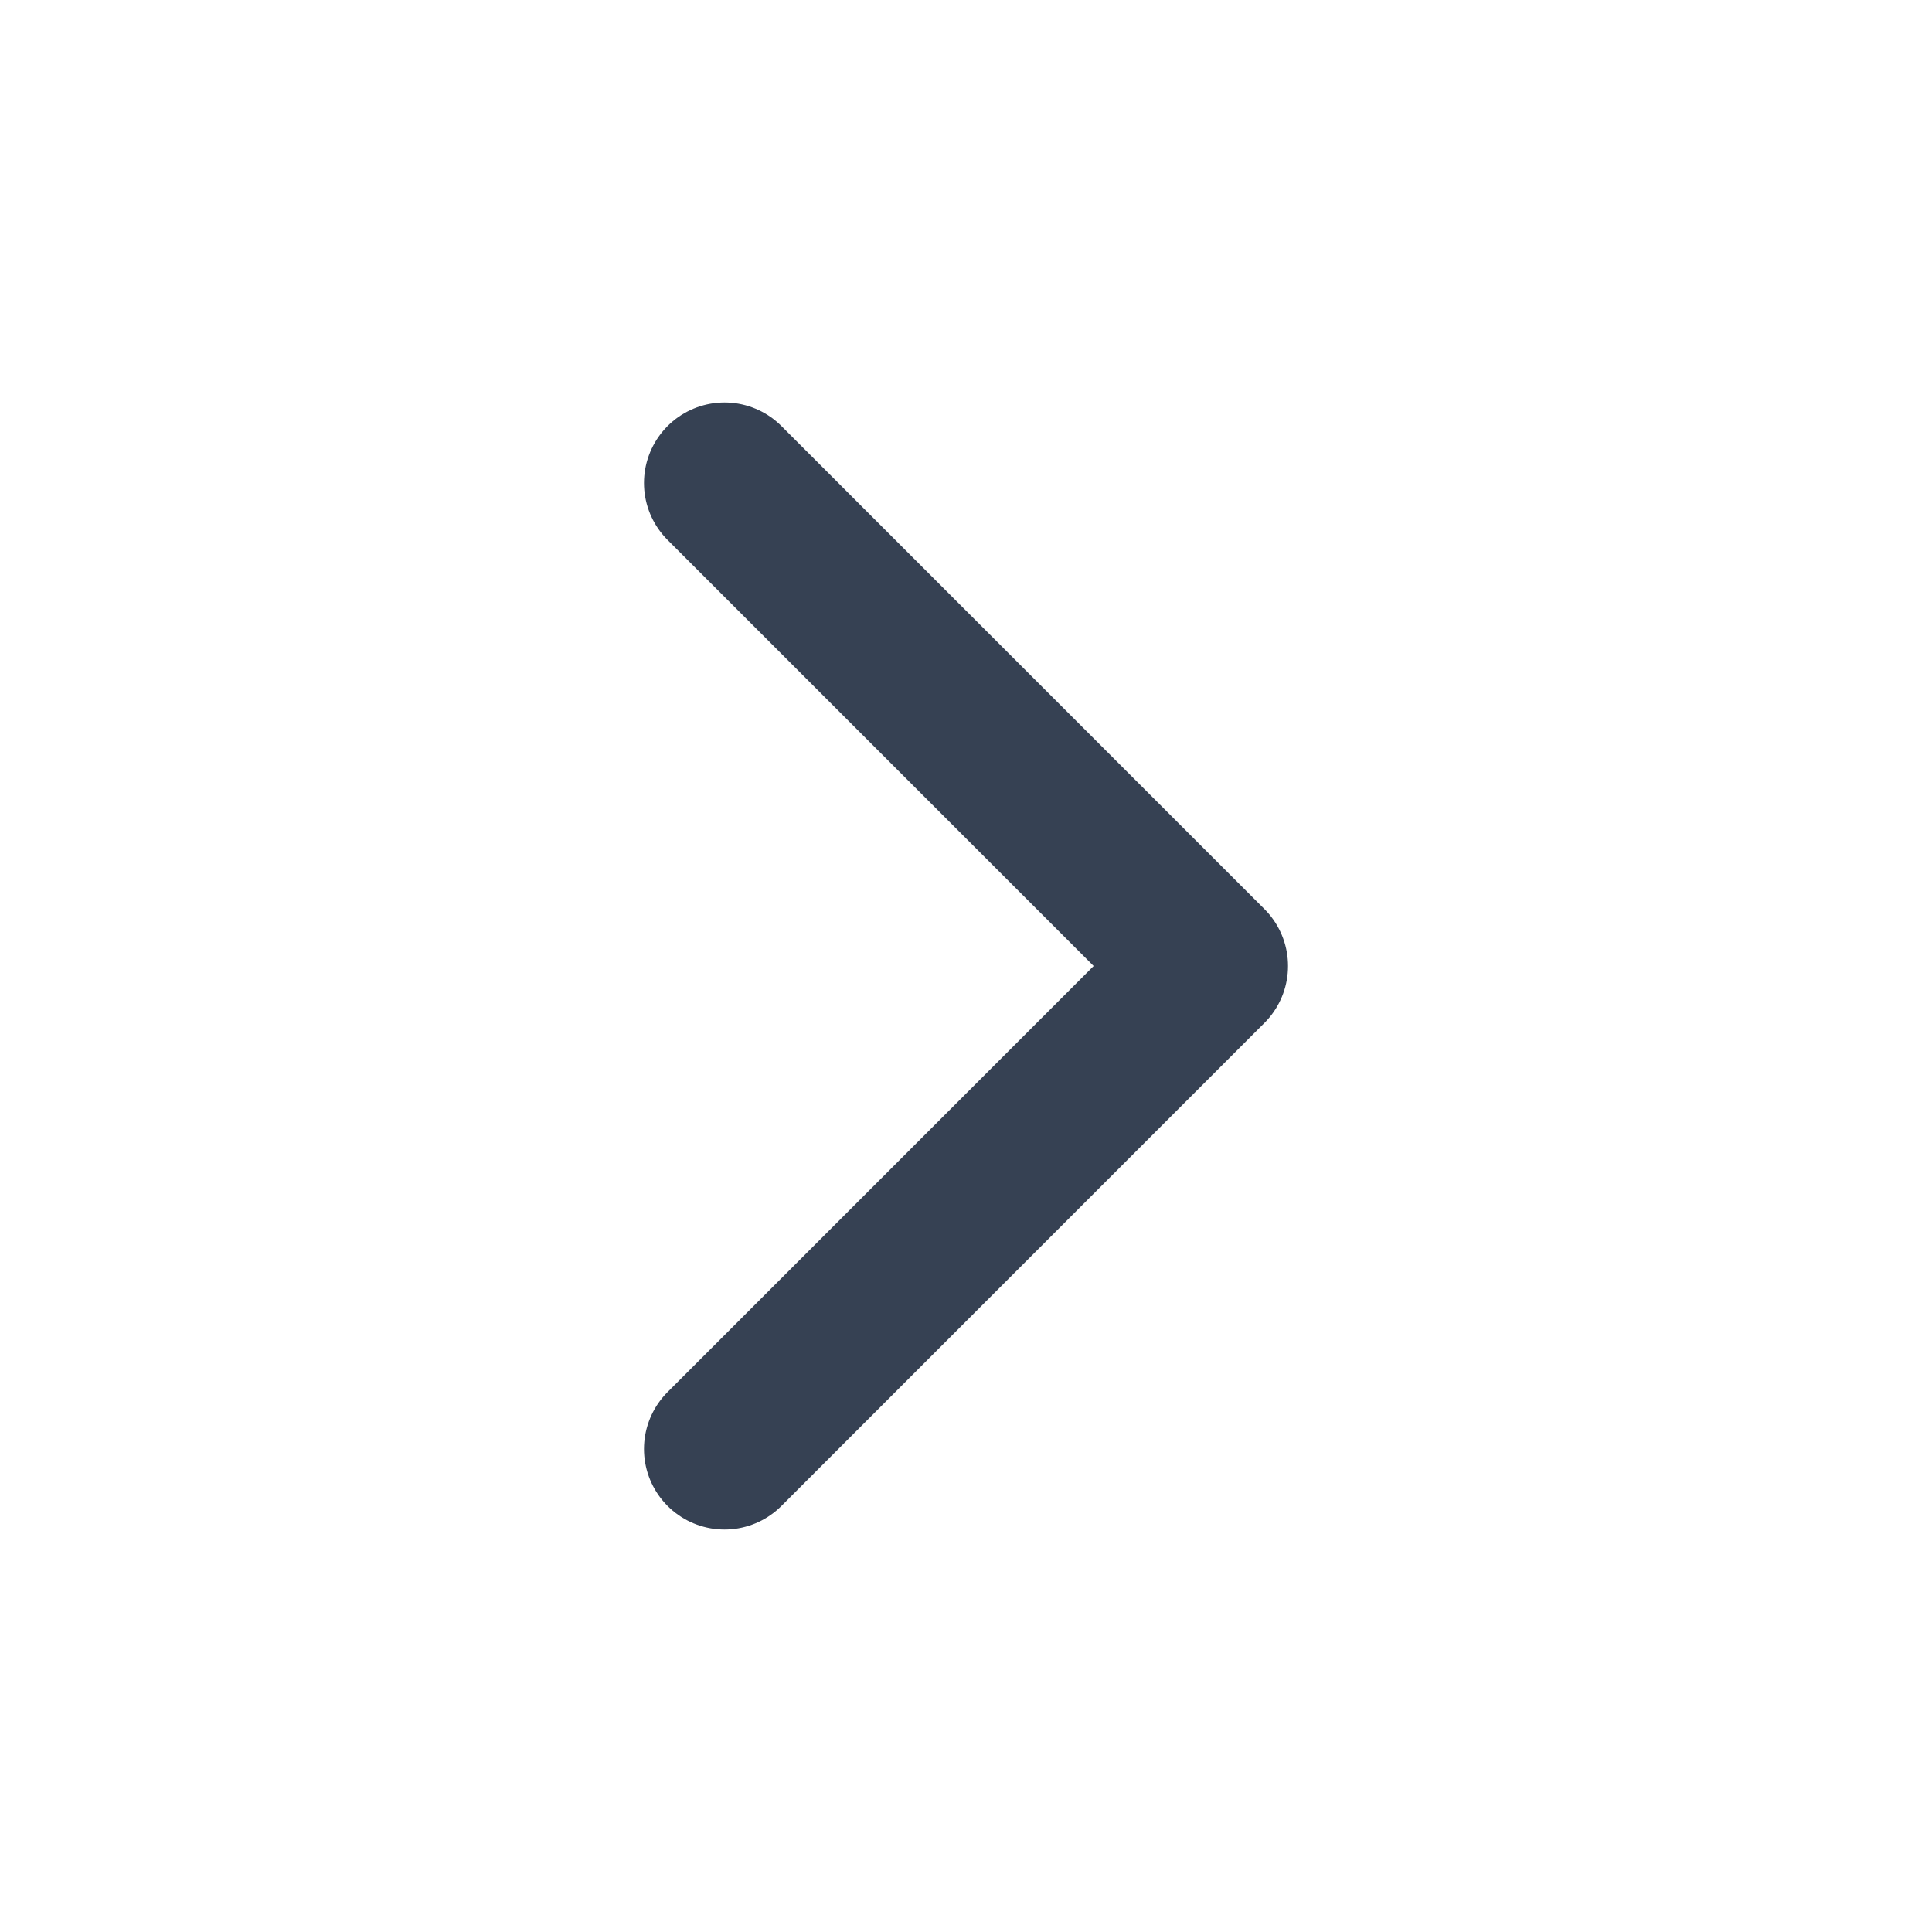
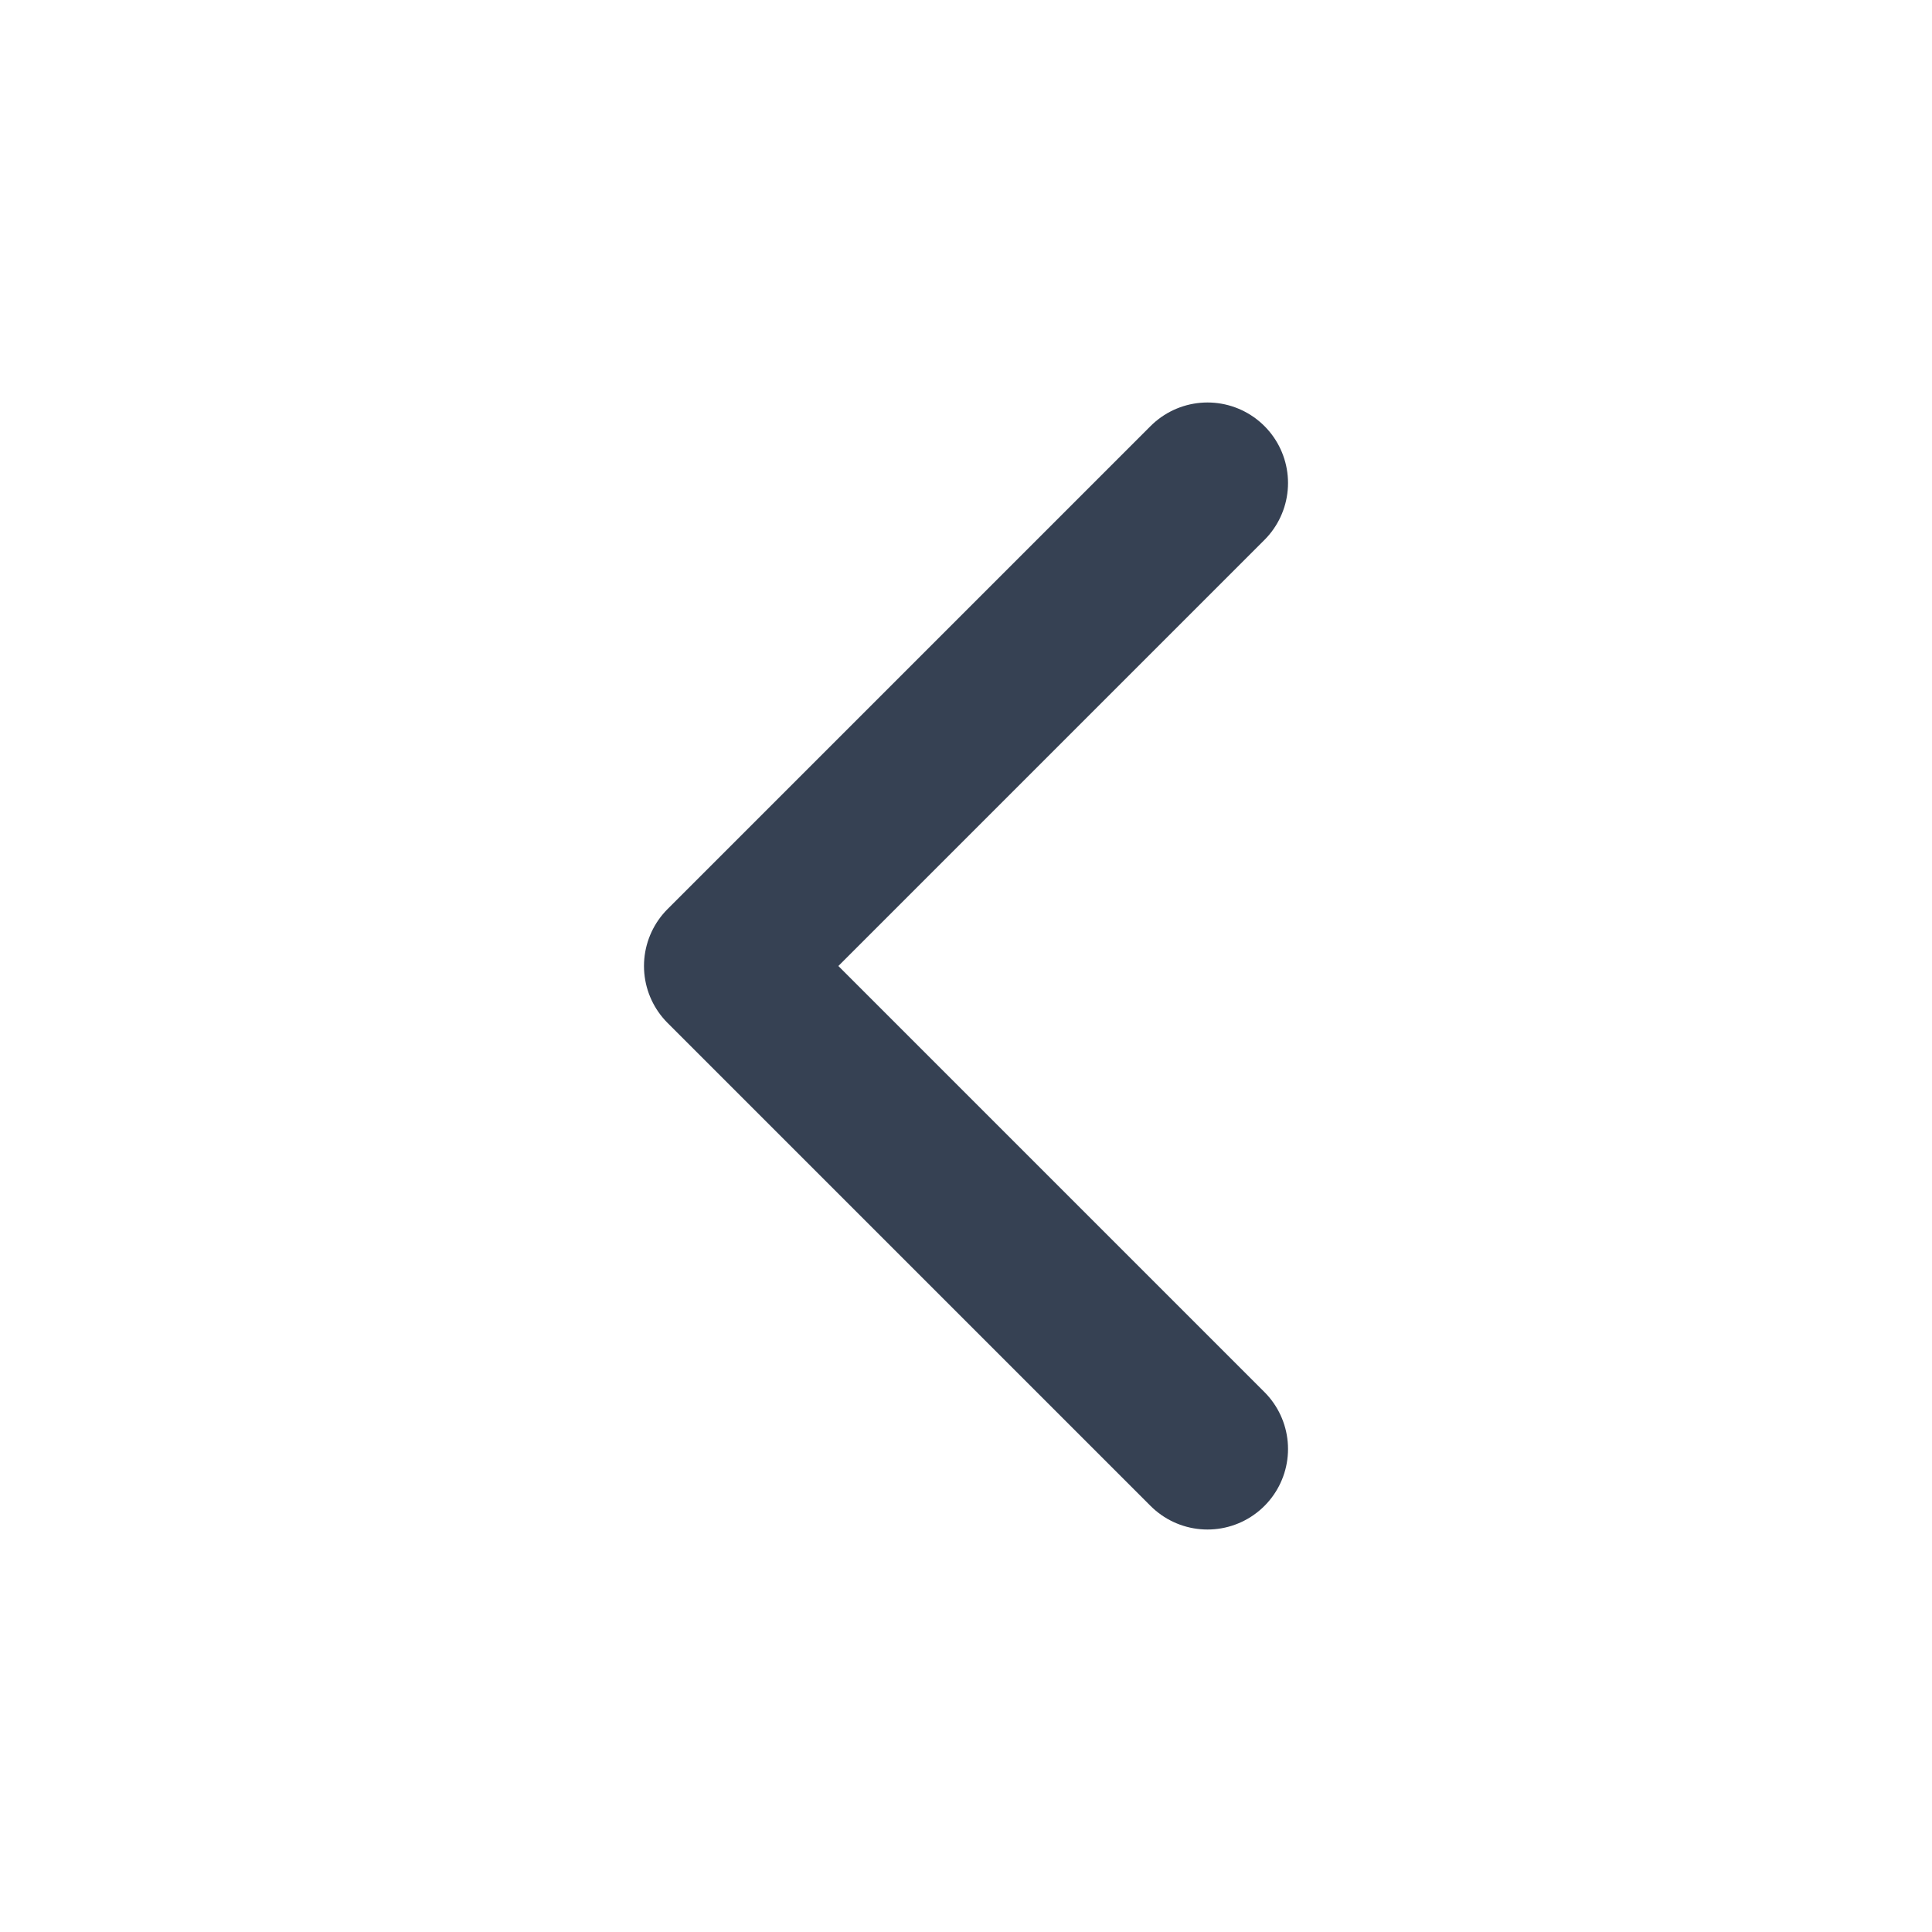
<svg xmlns="http://www.w3.org/2000/svg" width="20" height="20" viewBox="0 0 20 20" fill="none">
-   <path d="M7.5 15L12.5 10L7.5 5" stroke="#364153" stroke-width="1.667" stroke-linecap="round" stroke-linejoin="round" />
+   <path d="M12.5 5L7.5 10L12.5 15" stroke="#364153" stroke-width="1.667" stroke-linecap="round" stroke-linejoin="round" />
</svg>
